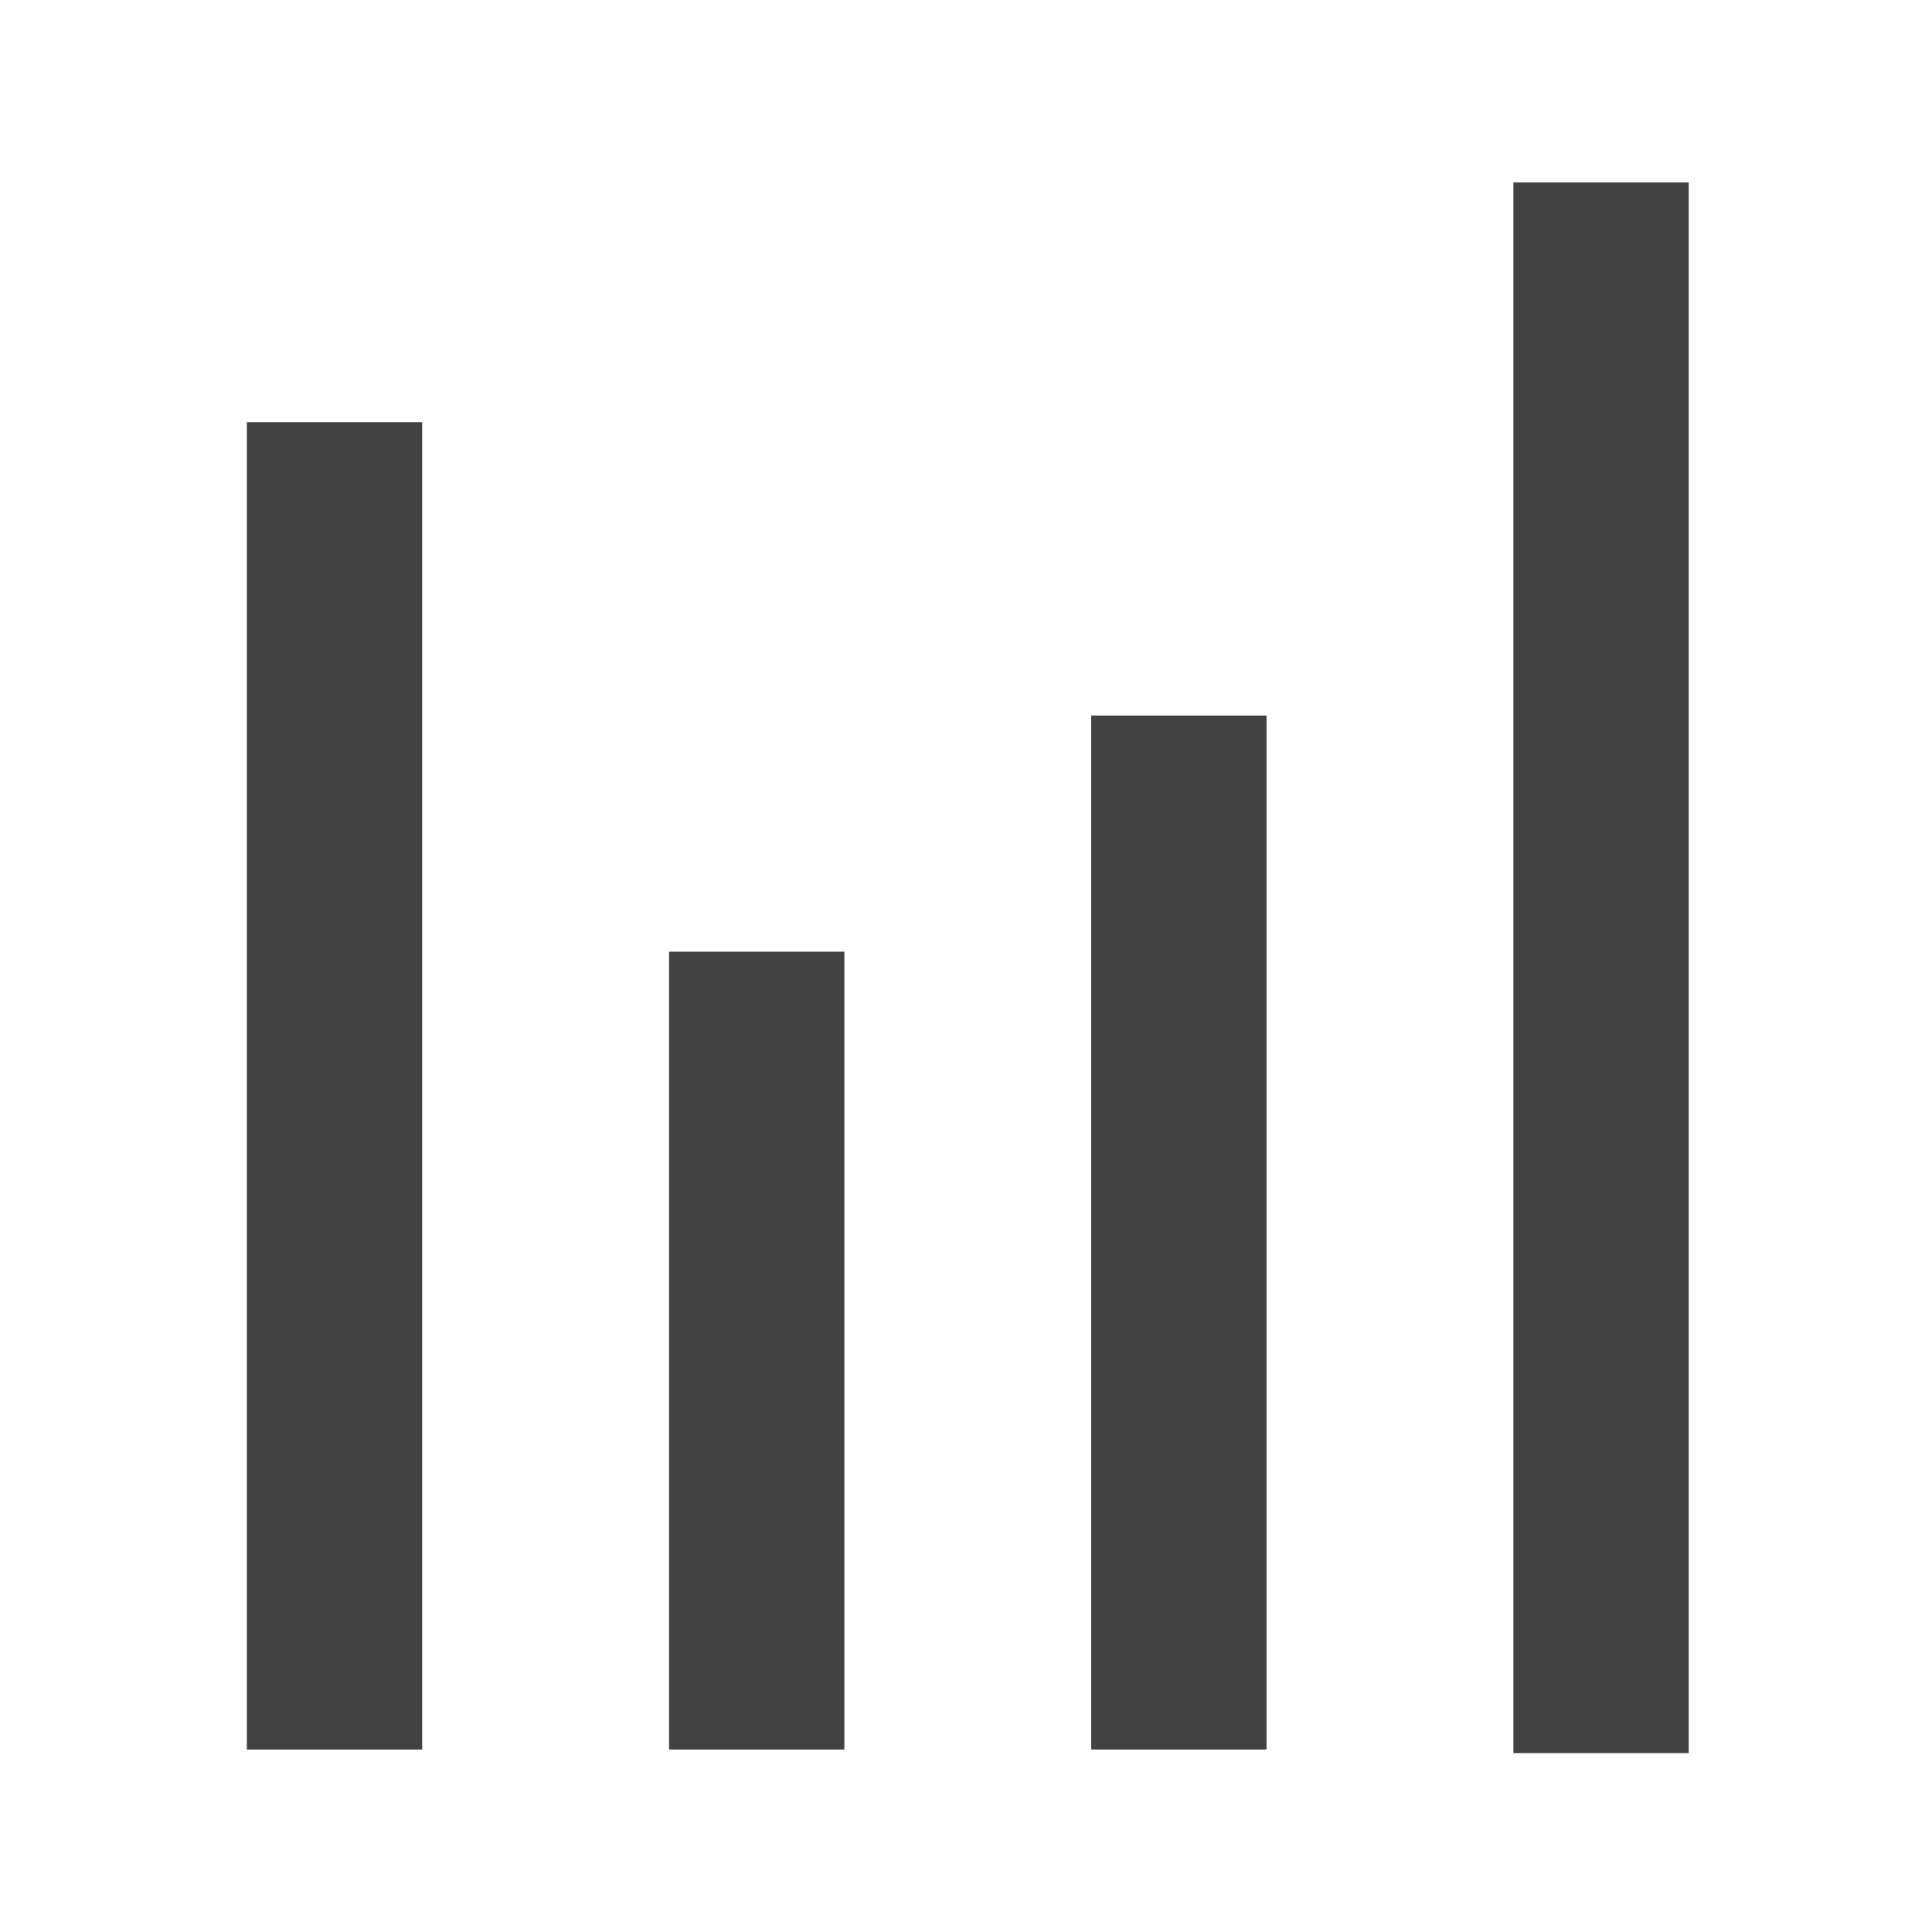
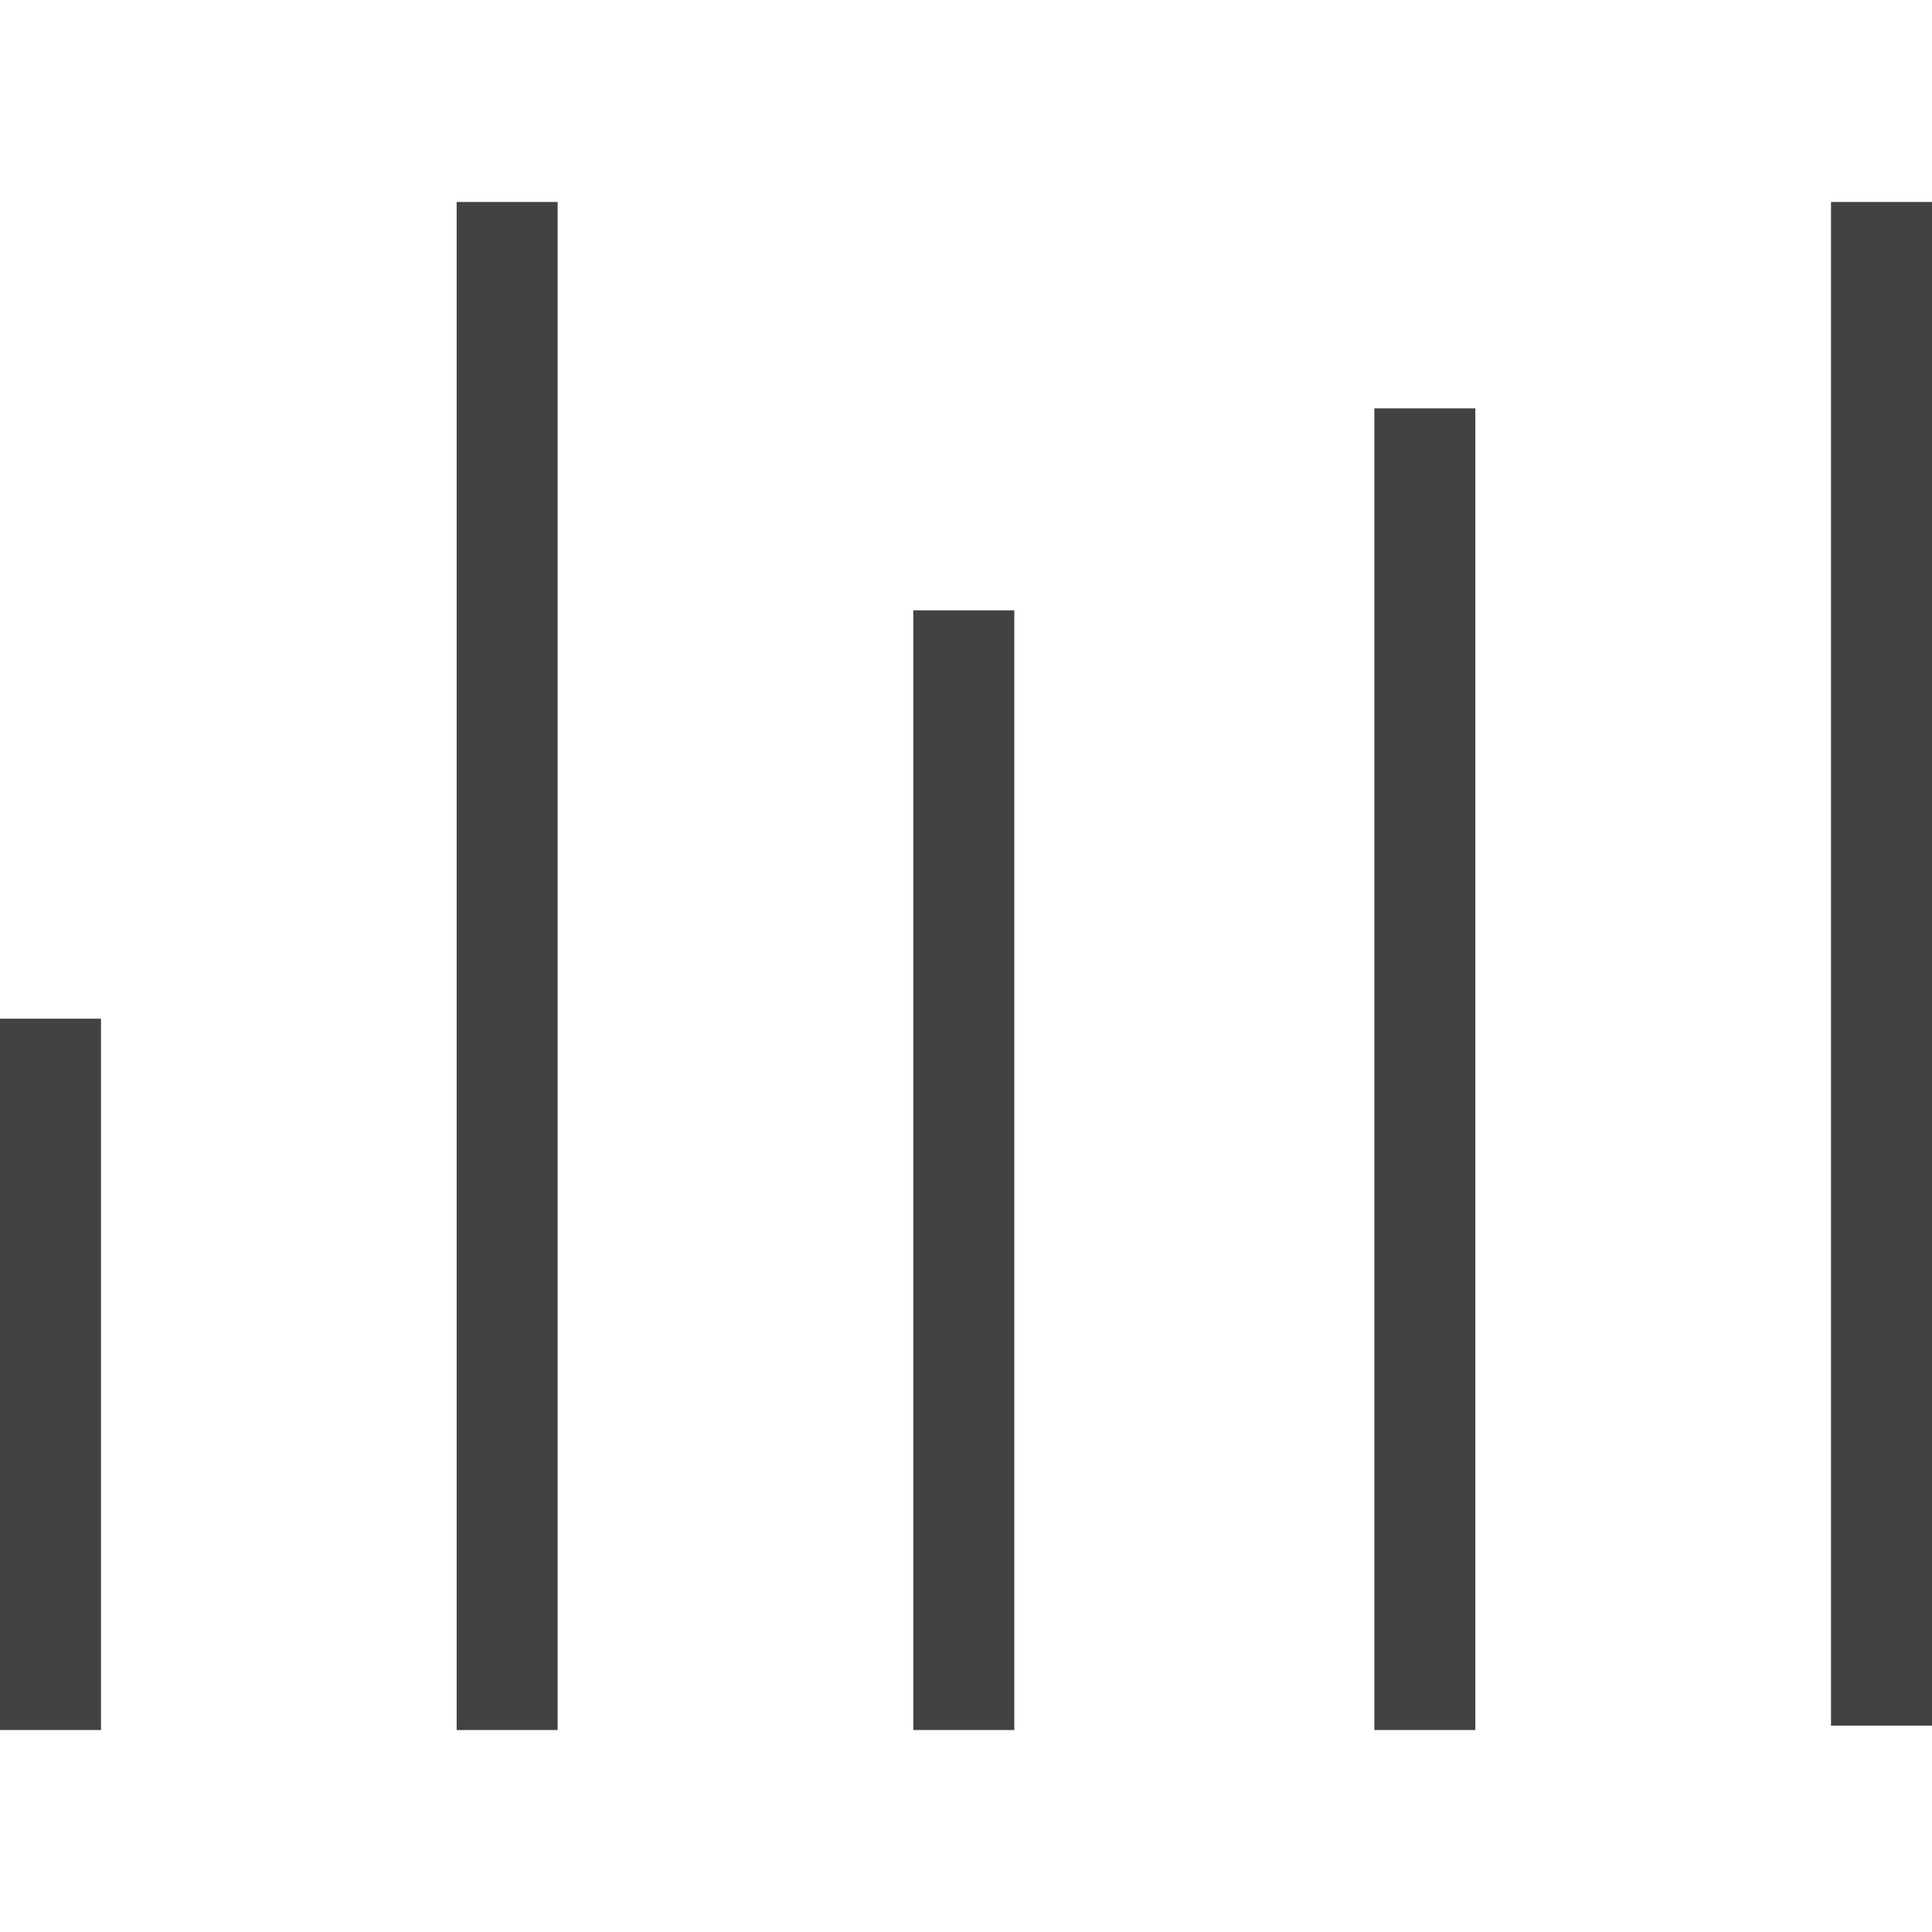
- <svg xmlns="http://www.w3.org/2000/svg" version="1.1" id="Слой_1" x="0px" y="0px" viewBox="0 0 54 54" style="enable-background:new 0 0 54 54;" xml:space="preserve">
+ <svg xmlns="http://www.w3.org/2000/svg" version="1.1" id="Слой_1" x="0px" y="0px" viewBox="0 0 44 44" style="enable-background:new 0 0 44 44;" xml:space="preserve">
  <style type="text/css">
- 	.st0{fill-rule:evenodd;clip-rule:evenodd;fill:#424242;}
- 	.st1{fill:none;}
+ 	.st0{fill:#424242;}
</style>
  <g>
    <g>
-       <g>
-         <rect x="18.7" y="26.6" class="st0" width="4.9" height="22.3" />
-         <rect x="42.3" y="5.1" class="st0" width="4.9" height="43.9" />
-         <rect x="30.5" y="20" class="st0" width="4.9" height="28.9" />
-         <rect x="6.9" y="11.8" class="st0" width="4.9" height="37.1" />
-       </g>
+       <path class="st0" d="M0,39.4h2.3V23.2H0V39.4z M10.4,39.4h2.3V4.6h-2.3V39.4z M20.8,39.4h2.3V13.9h-2.3V39.4z M31.3,39.4h2.3V9.3    h-2.3V39.4z M41.7,4.6v34.7H44V4.6H41.7z" />
    </g>
-     <path class="st1" d="M0,0h54v54H0V0z" />
  </g>
</svg>
